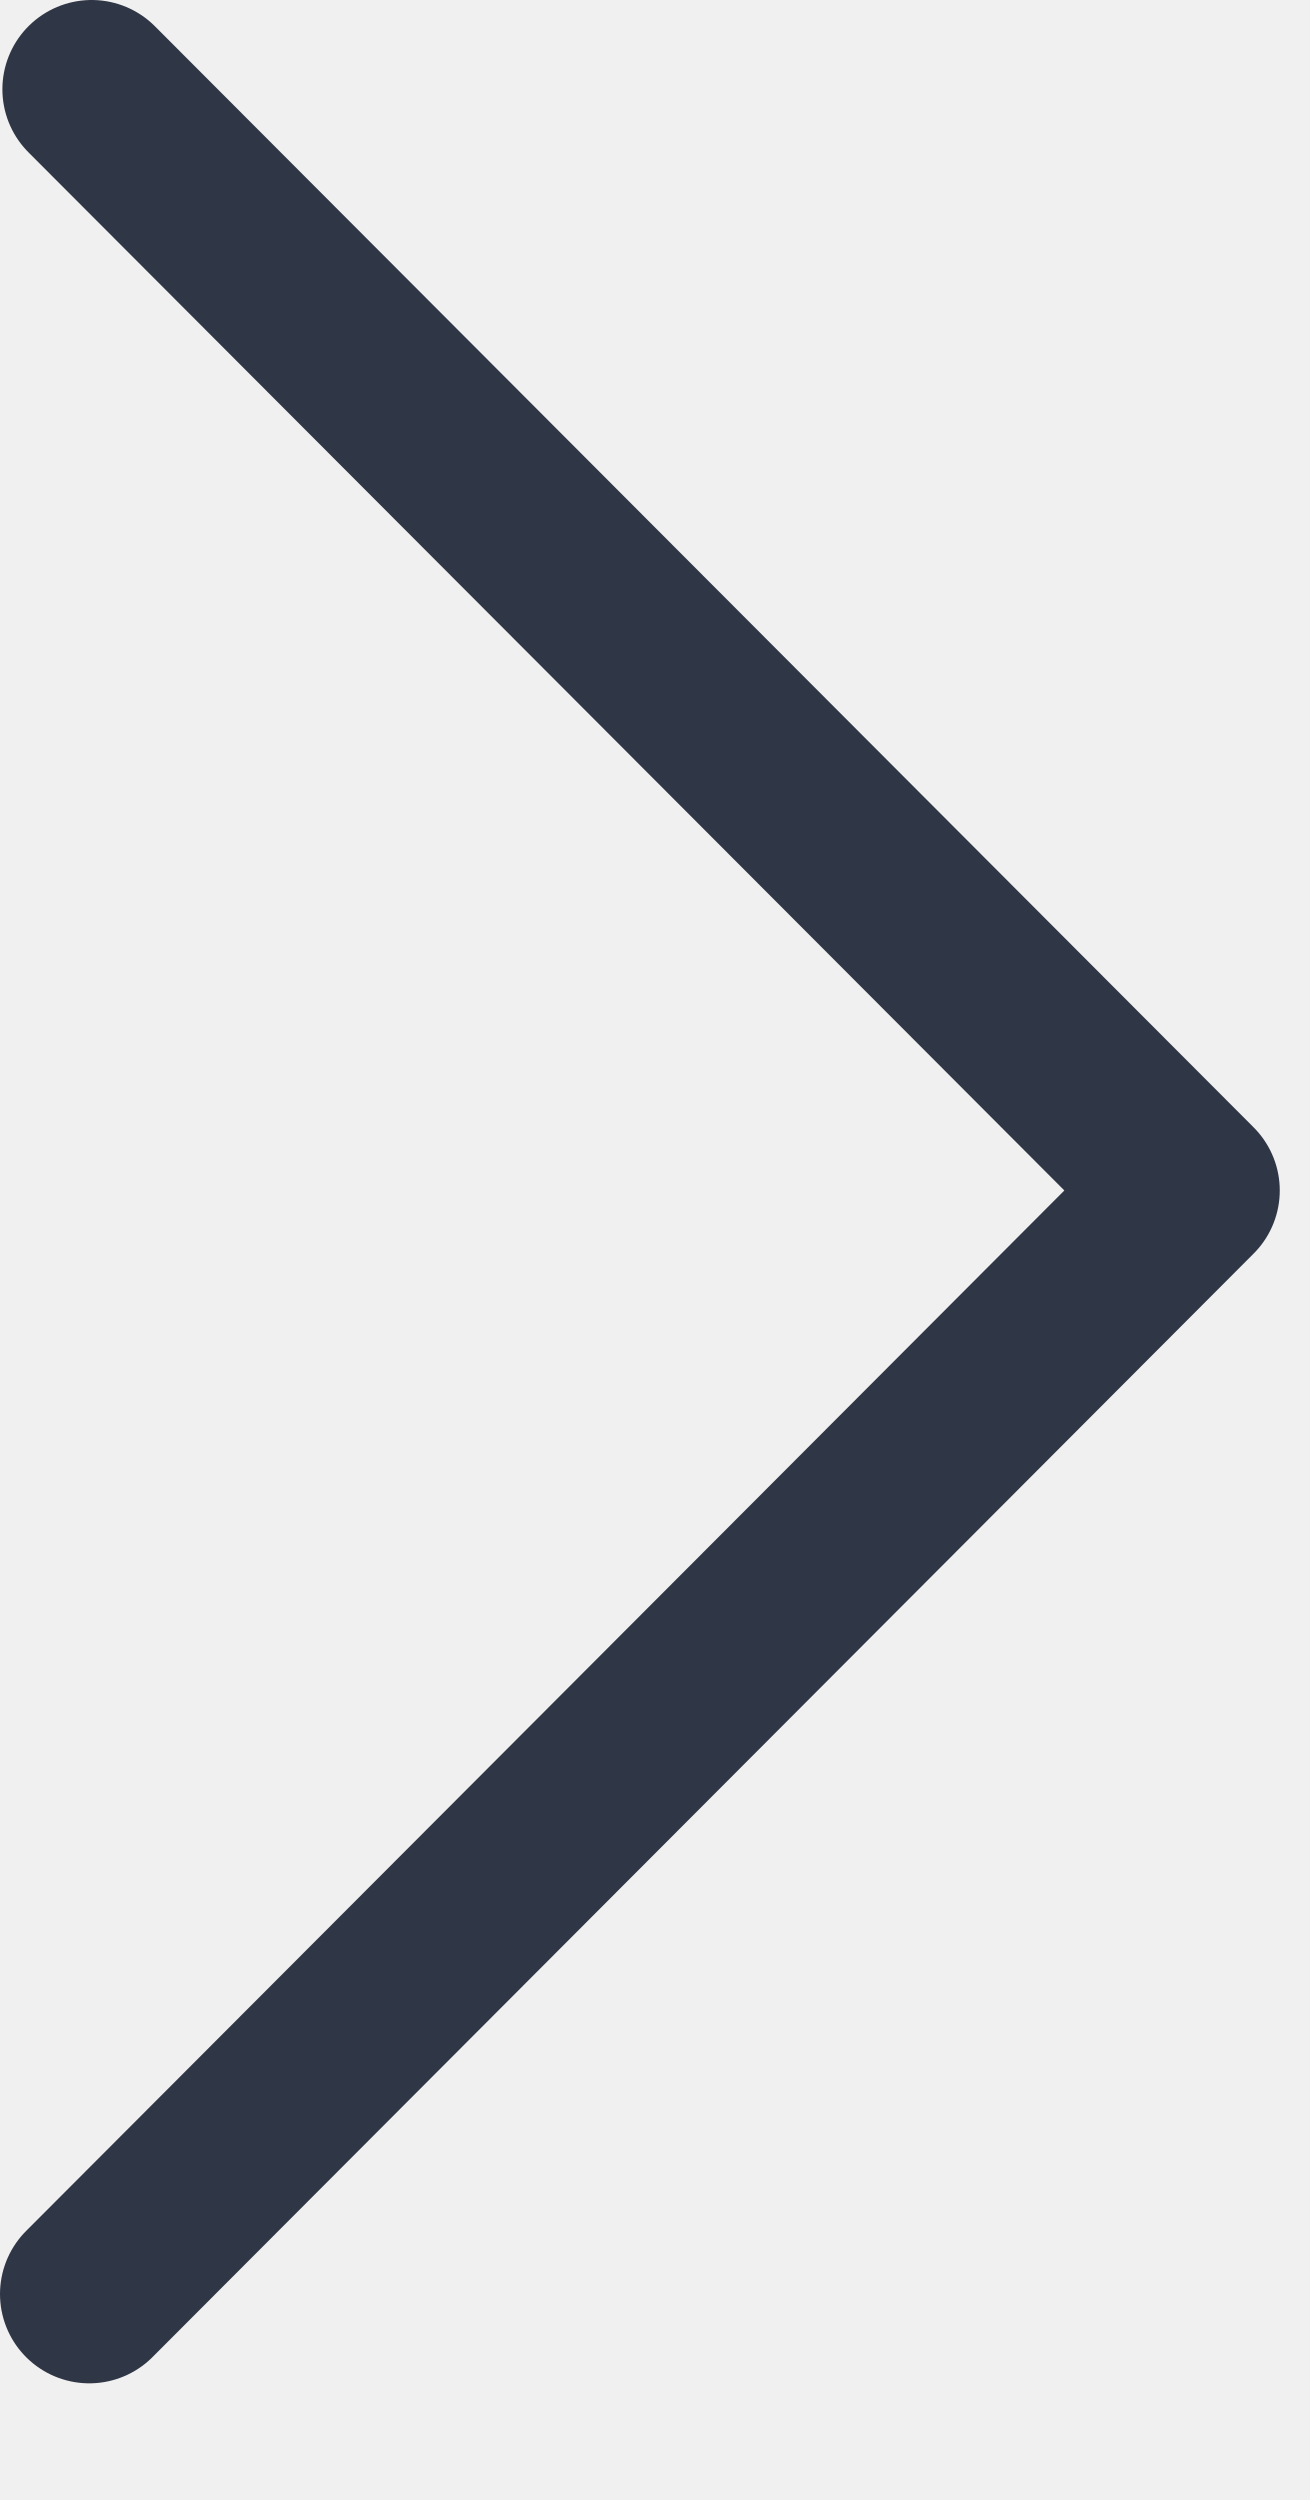
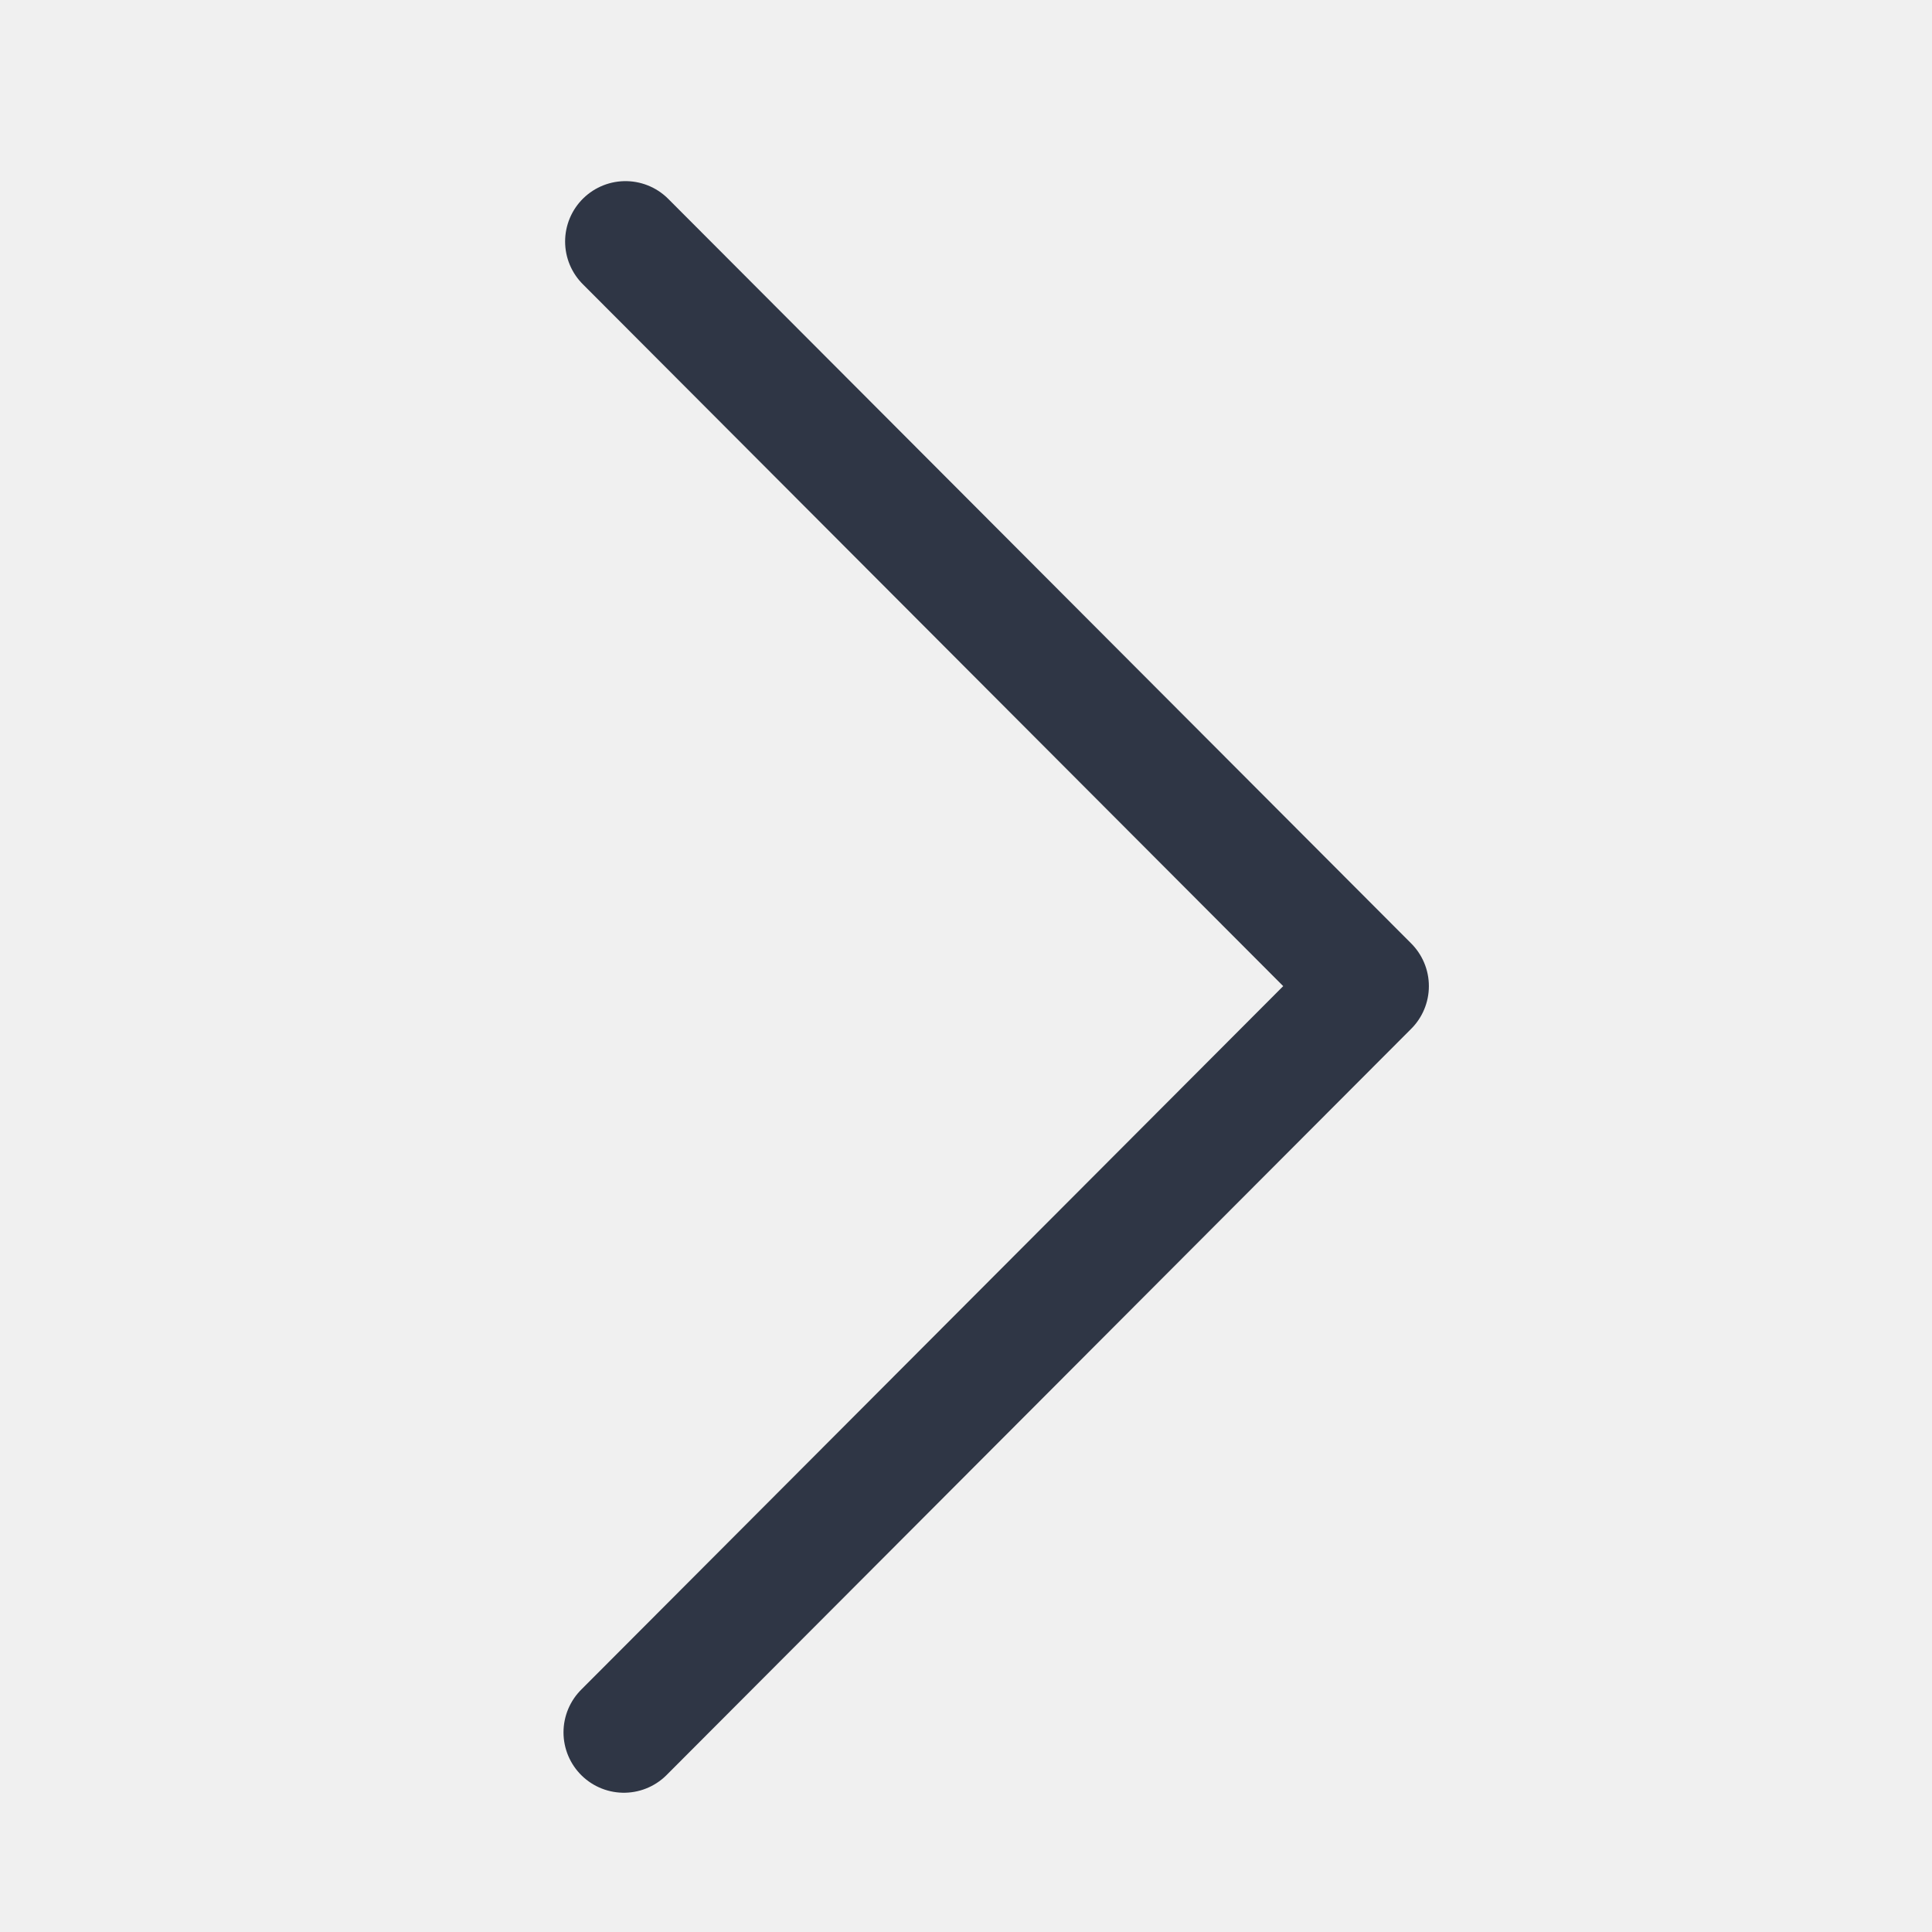
- <svg xmlns="http://www.w3.org/2000/svg" width="11" height="21" viewBox="0 0 11 21" fill="none">
-   <g clip-path="url(#clip0_2547_5137)">
-     <path d="M0.75 19.27L10 10L0.77 0.75" stroke="#2F3645" stroke-width="1.5" stroke-linecap="round" stroke-linejoin="round" />
-   </g>
-   <defs>
-     <clipPath id="clip0_2547_5137">
-       <rect width="10.77" height="20.02" fill="white" />
-     </clipPath>
-   </defs>
+ <svg xmlns="http://www.w3.org/2000/svg" width="24" height="24" viewBox="0 0 24 24" fill="none">
+   <path d="M7.75 21.52L17 12.25L7.77 3" stroke="#2F3645" stroke-width="1.5" stroke-linecap="round" stroke-linejoin="round" />
</svg>
